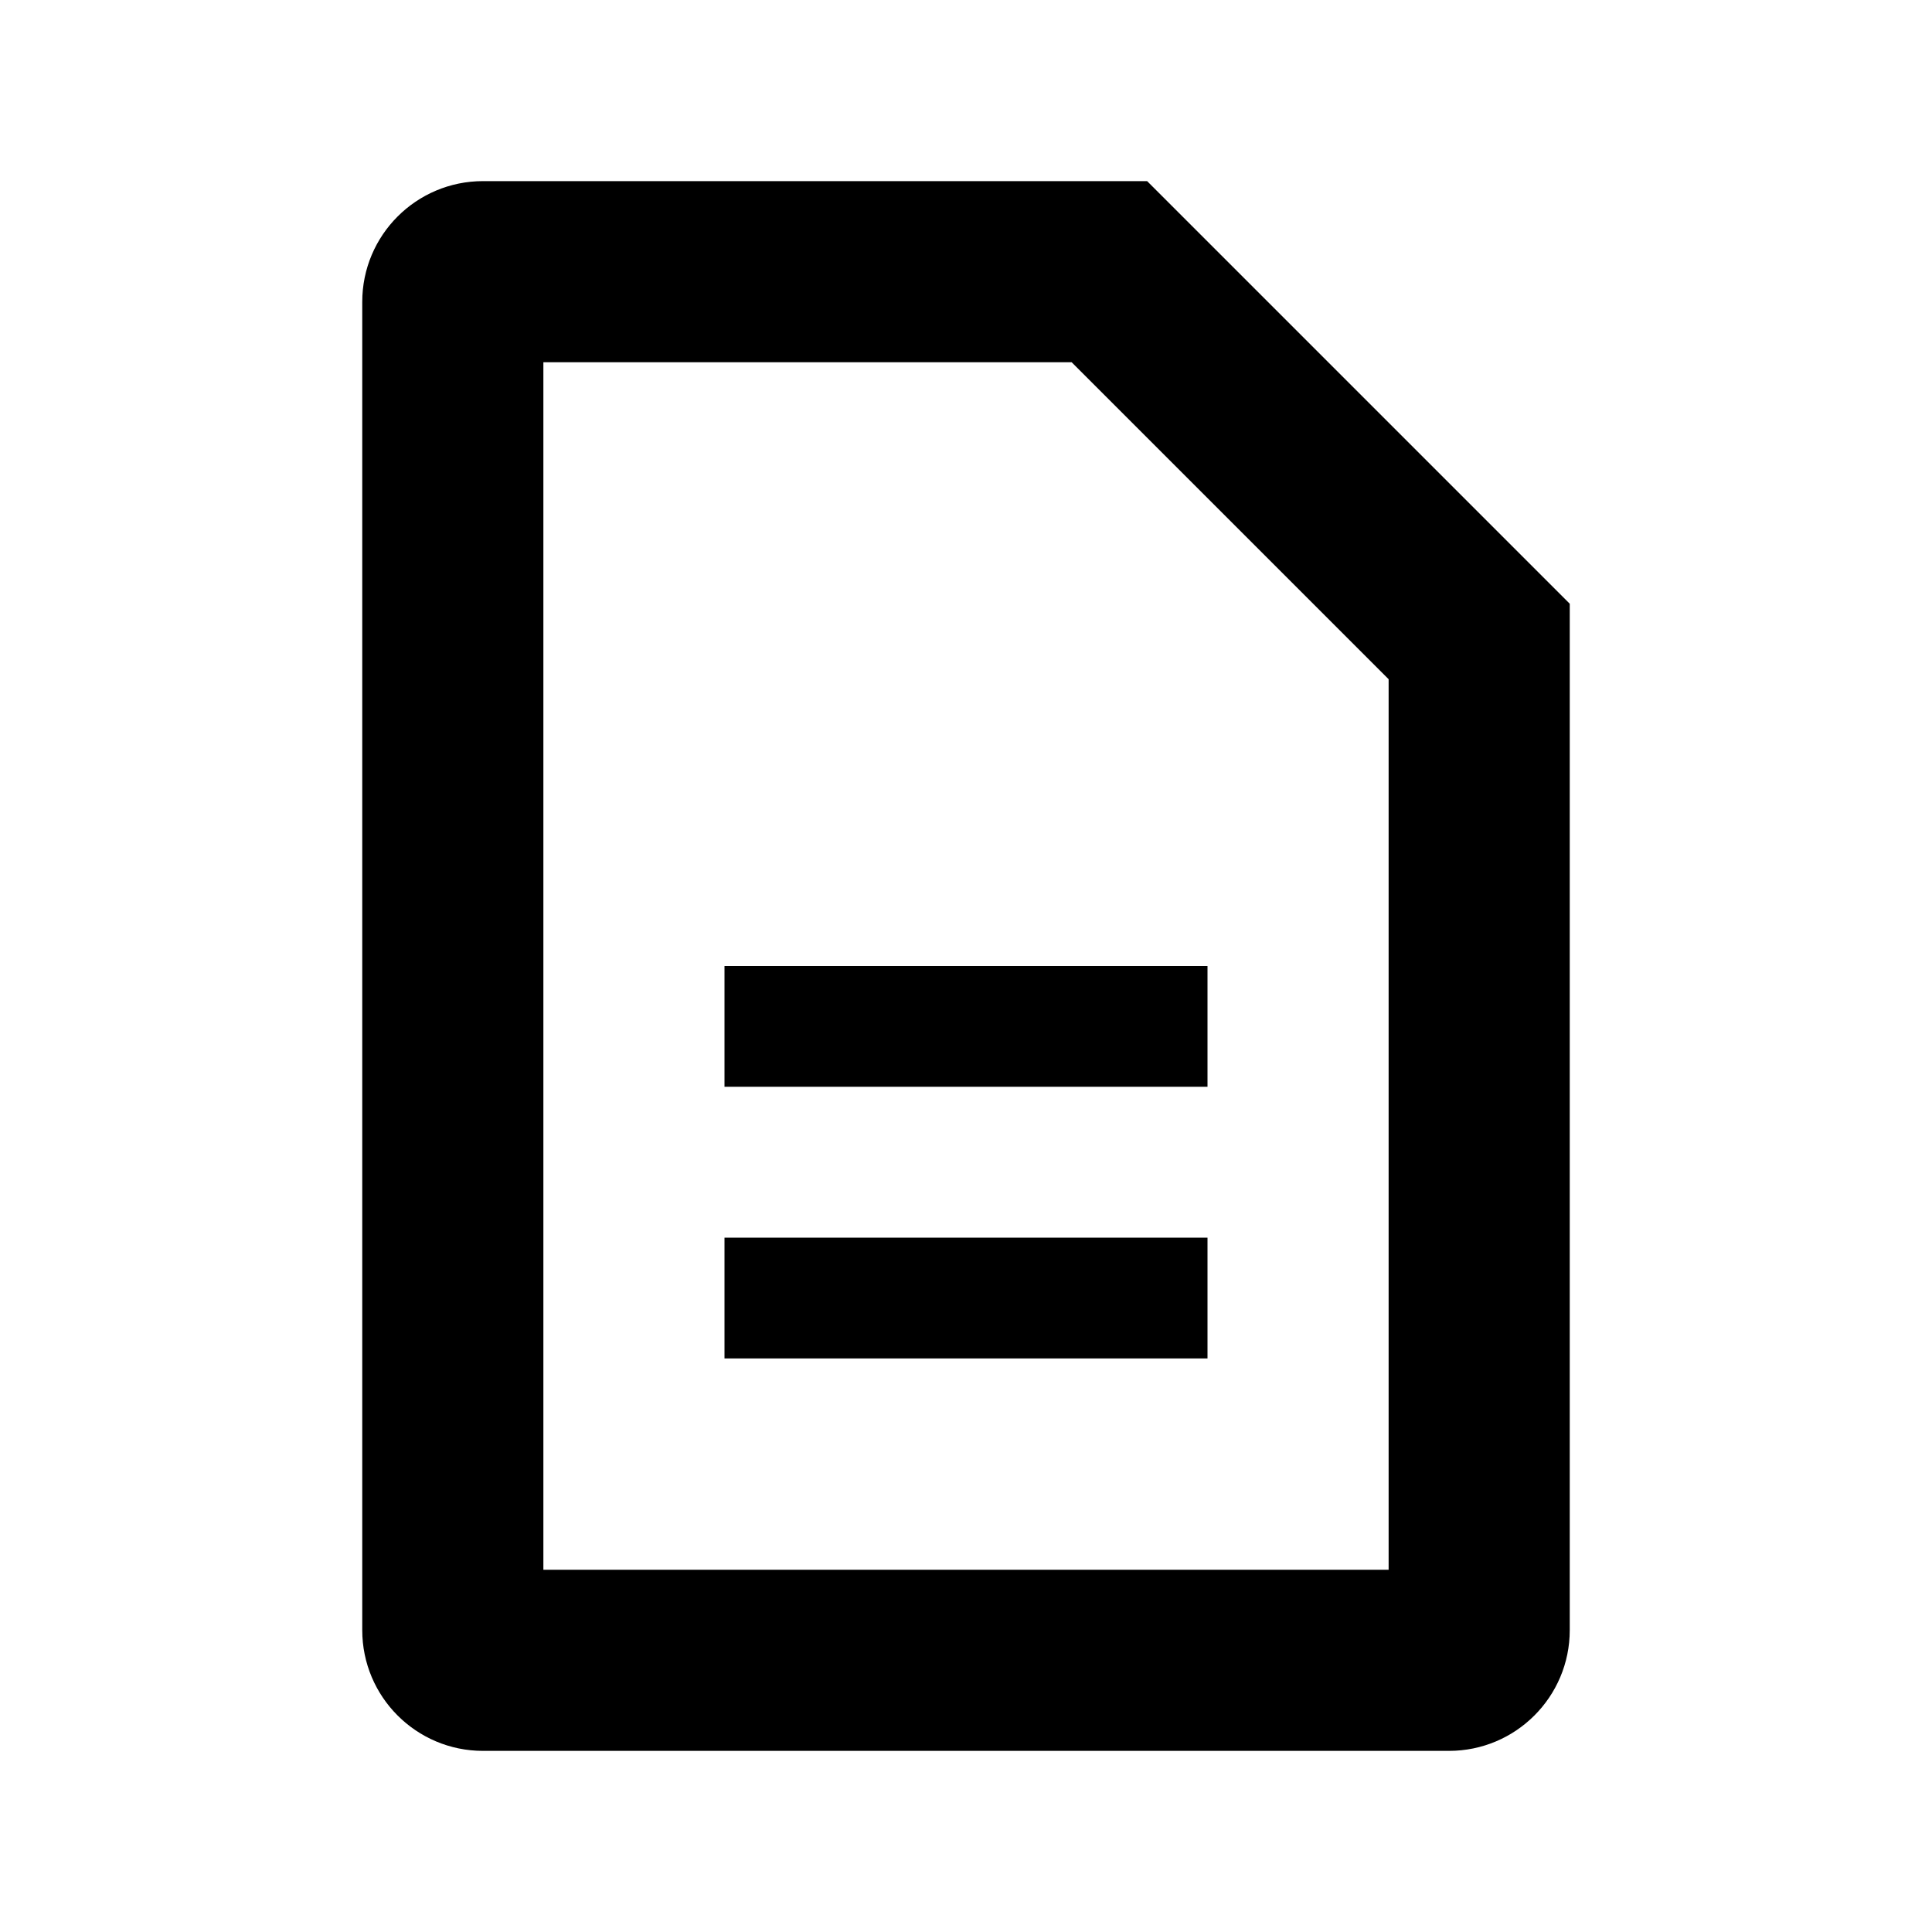
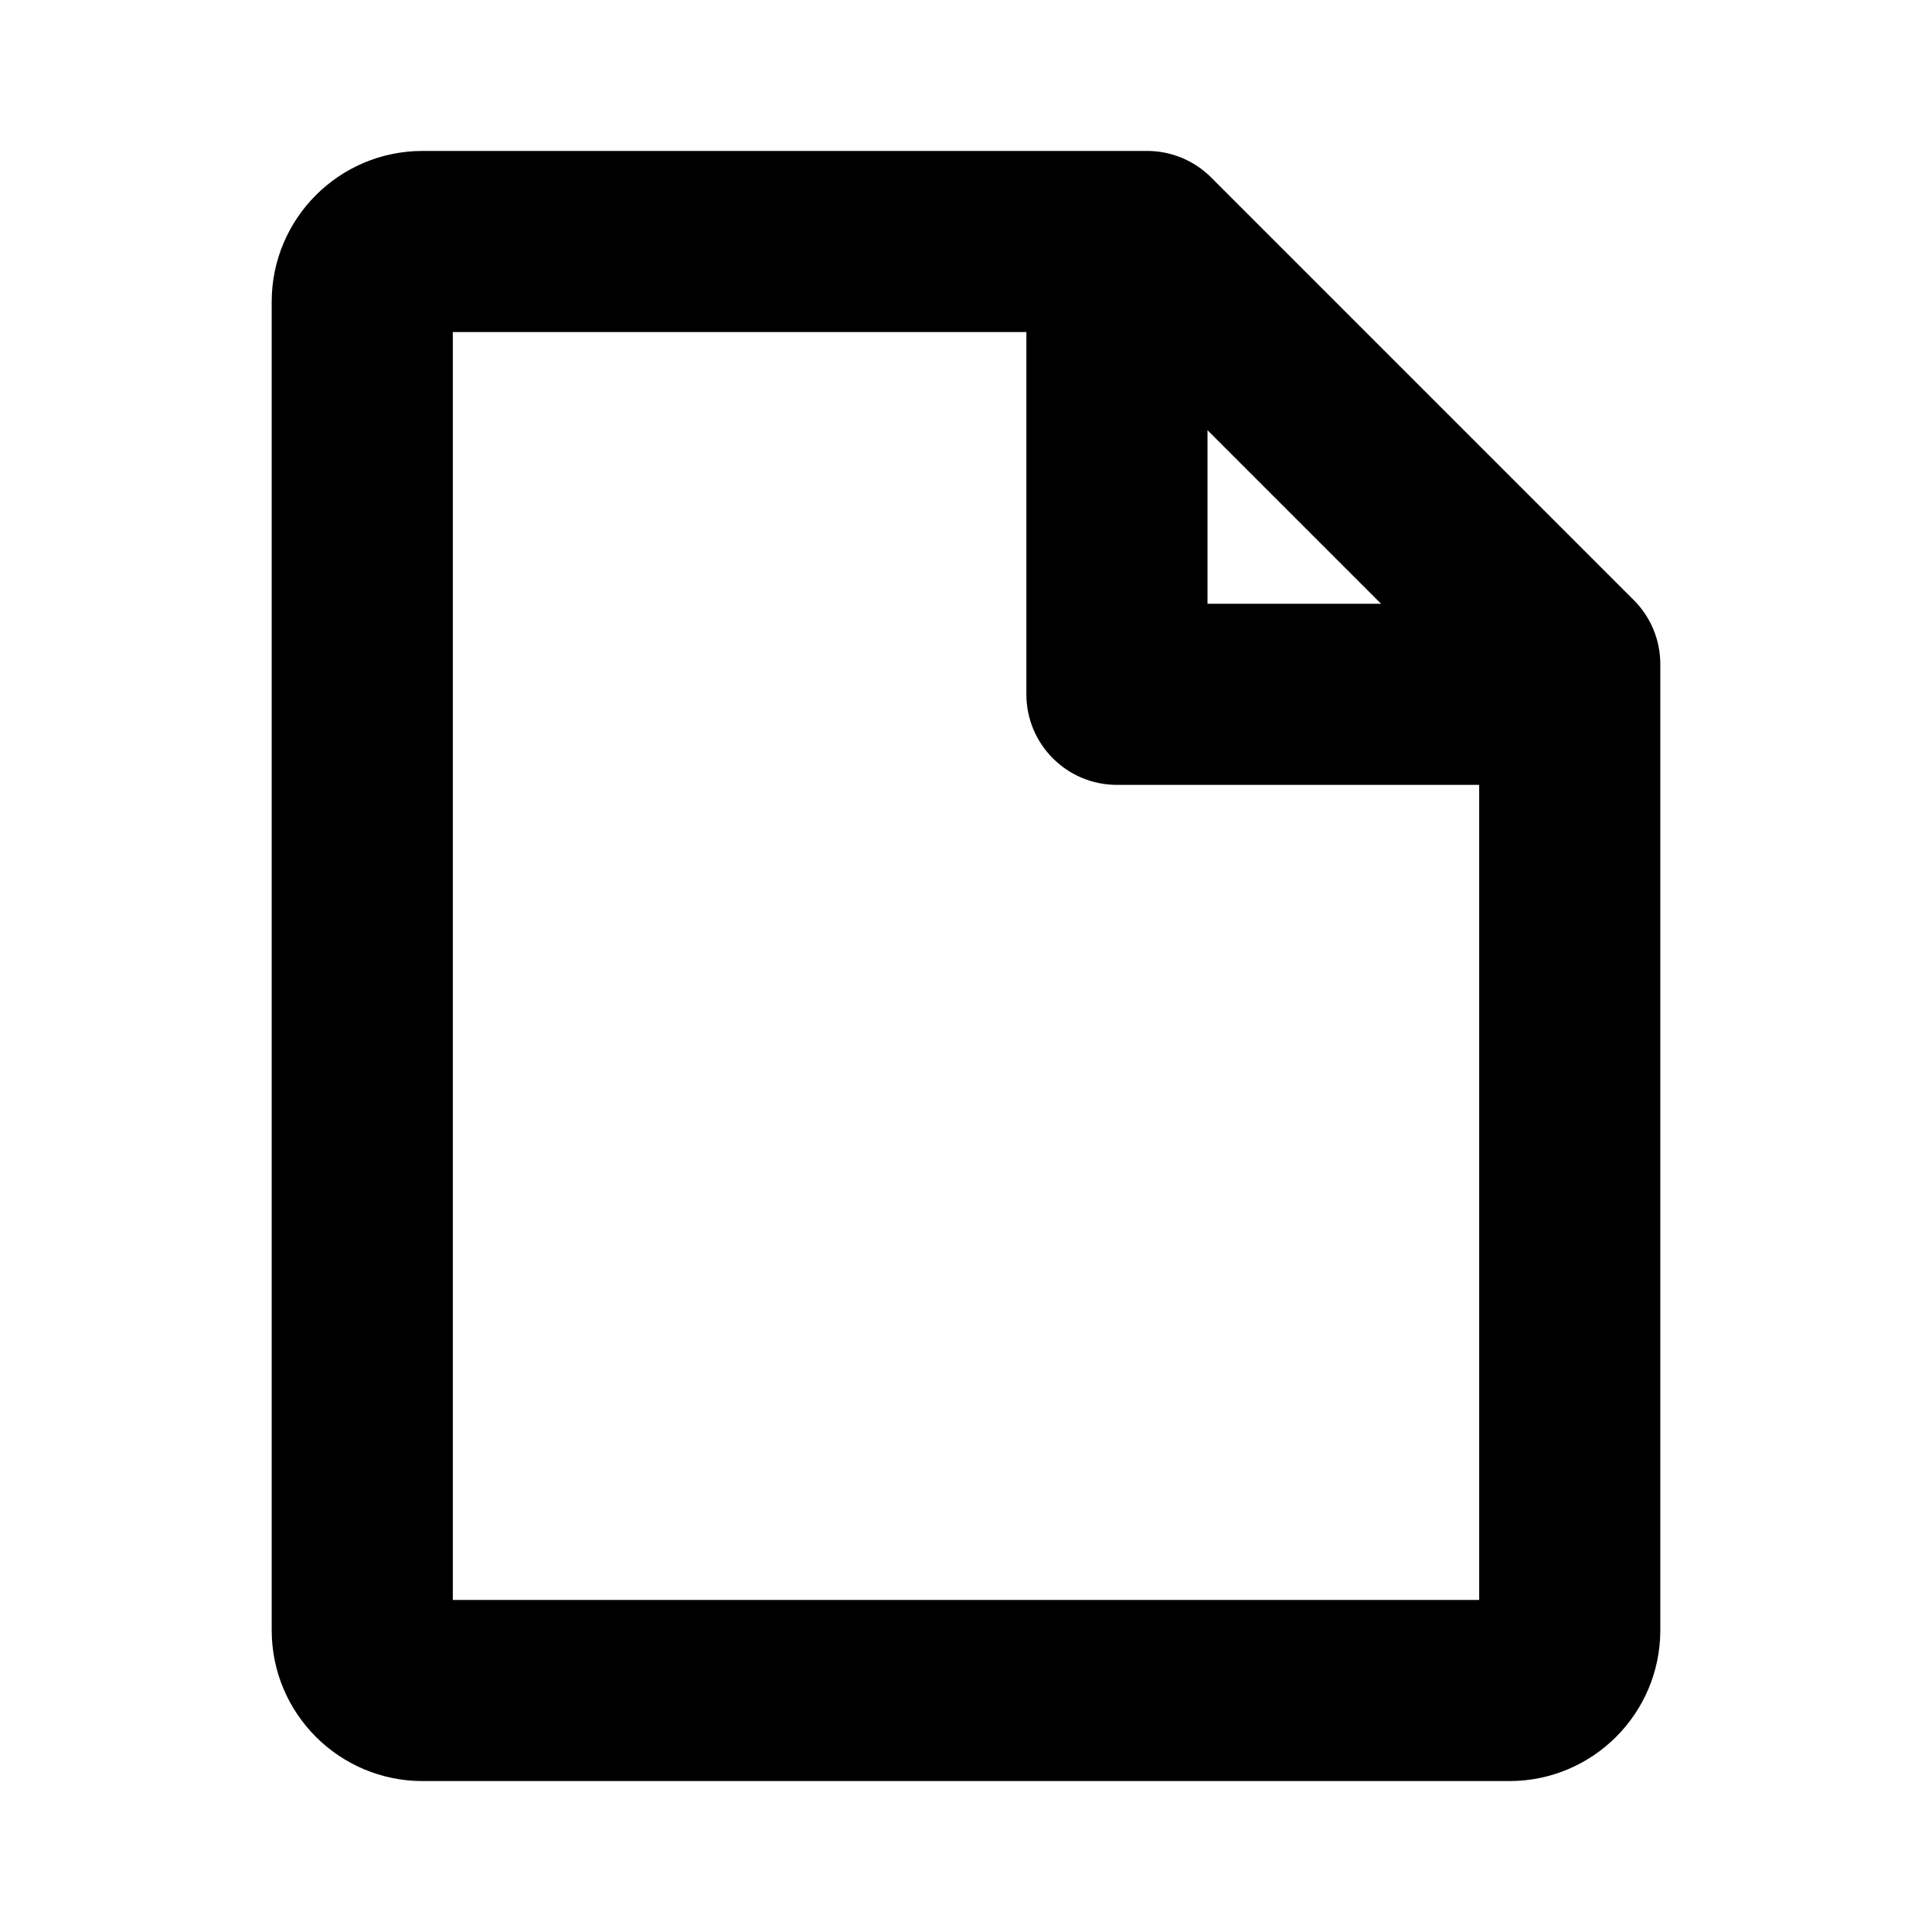
<svg xmlns="http://www.w3.org/2000/svg" viewBox="0 0 256 256" fill="currentColor">
-   <path d="M48,40A16,16,0,0,1,64,24H152L208,80V216A16,16,0,0,1,192,232H64A16,16,0,0,1,48,216ZM72,48V208H184V90L142,48ZM96,128H160V144H96ZM96,164H160V180H96Z" />
+   <path d="M216.49,79.52l-56-56A12,12,0,0,0,152,20H56A20,20,0,0,0,36,40V216a20,20,0,0,0,20,20H200a20,20,0,0,0,20-20V88A12,12,0,0,0,216.49,79.52ZM160,57l23,23H160ZM60,212V44h76V92a12,12,0,0,0,12,12h48V212Z" />
</svg>
